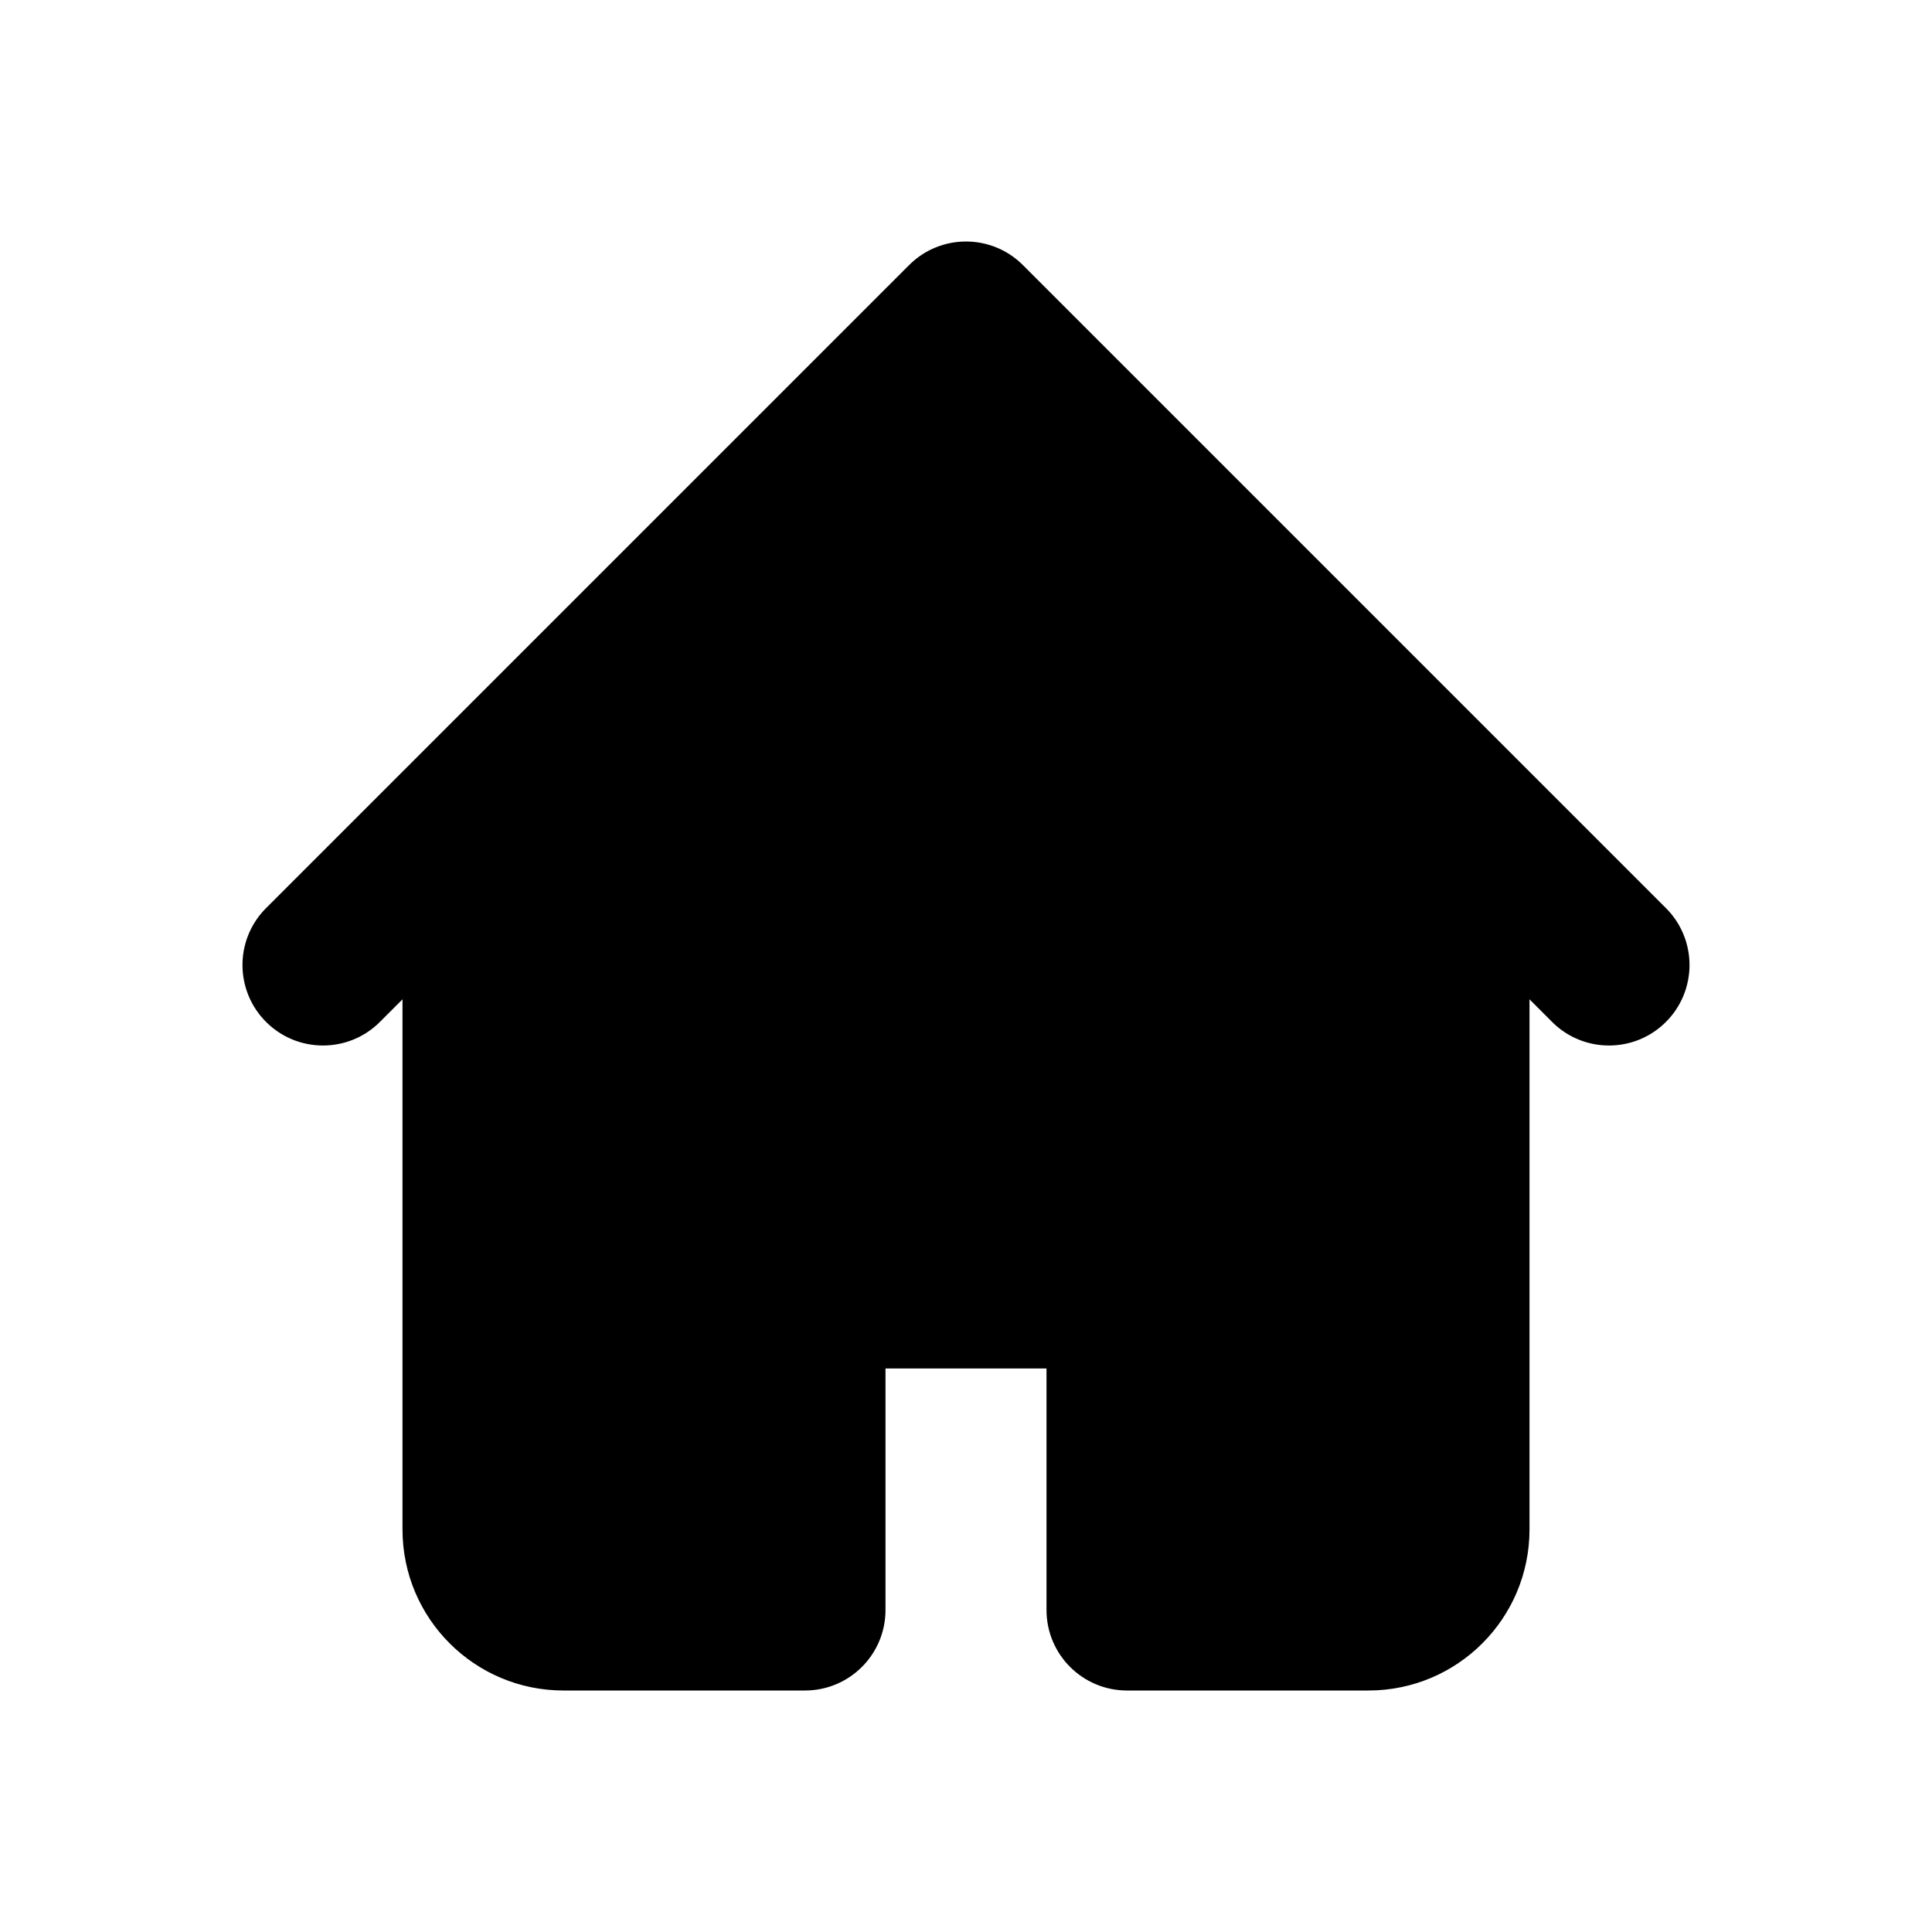
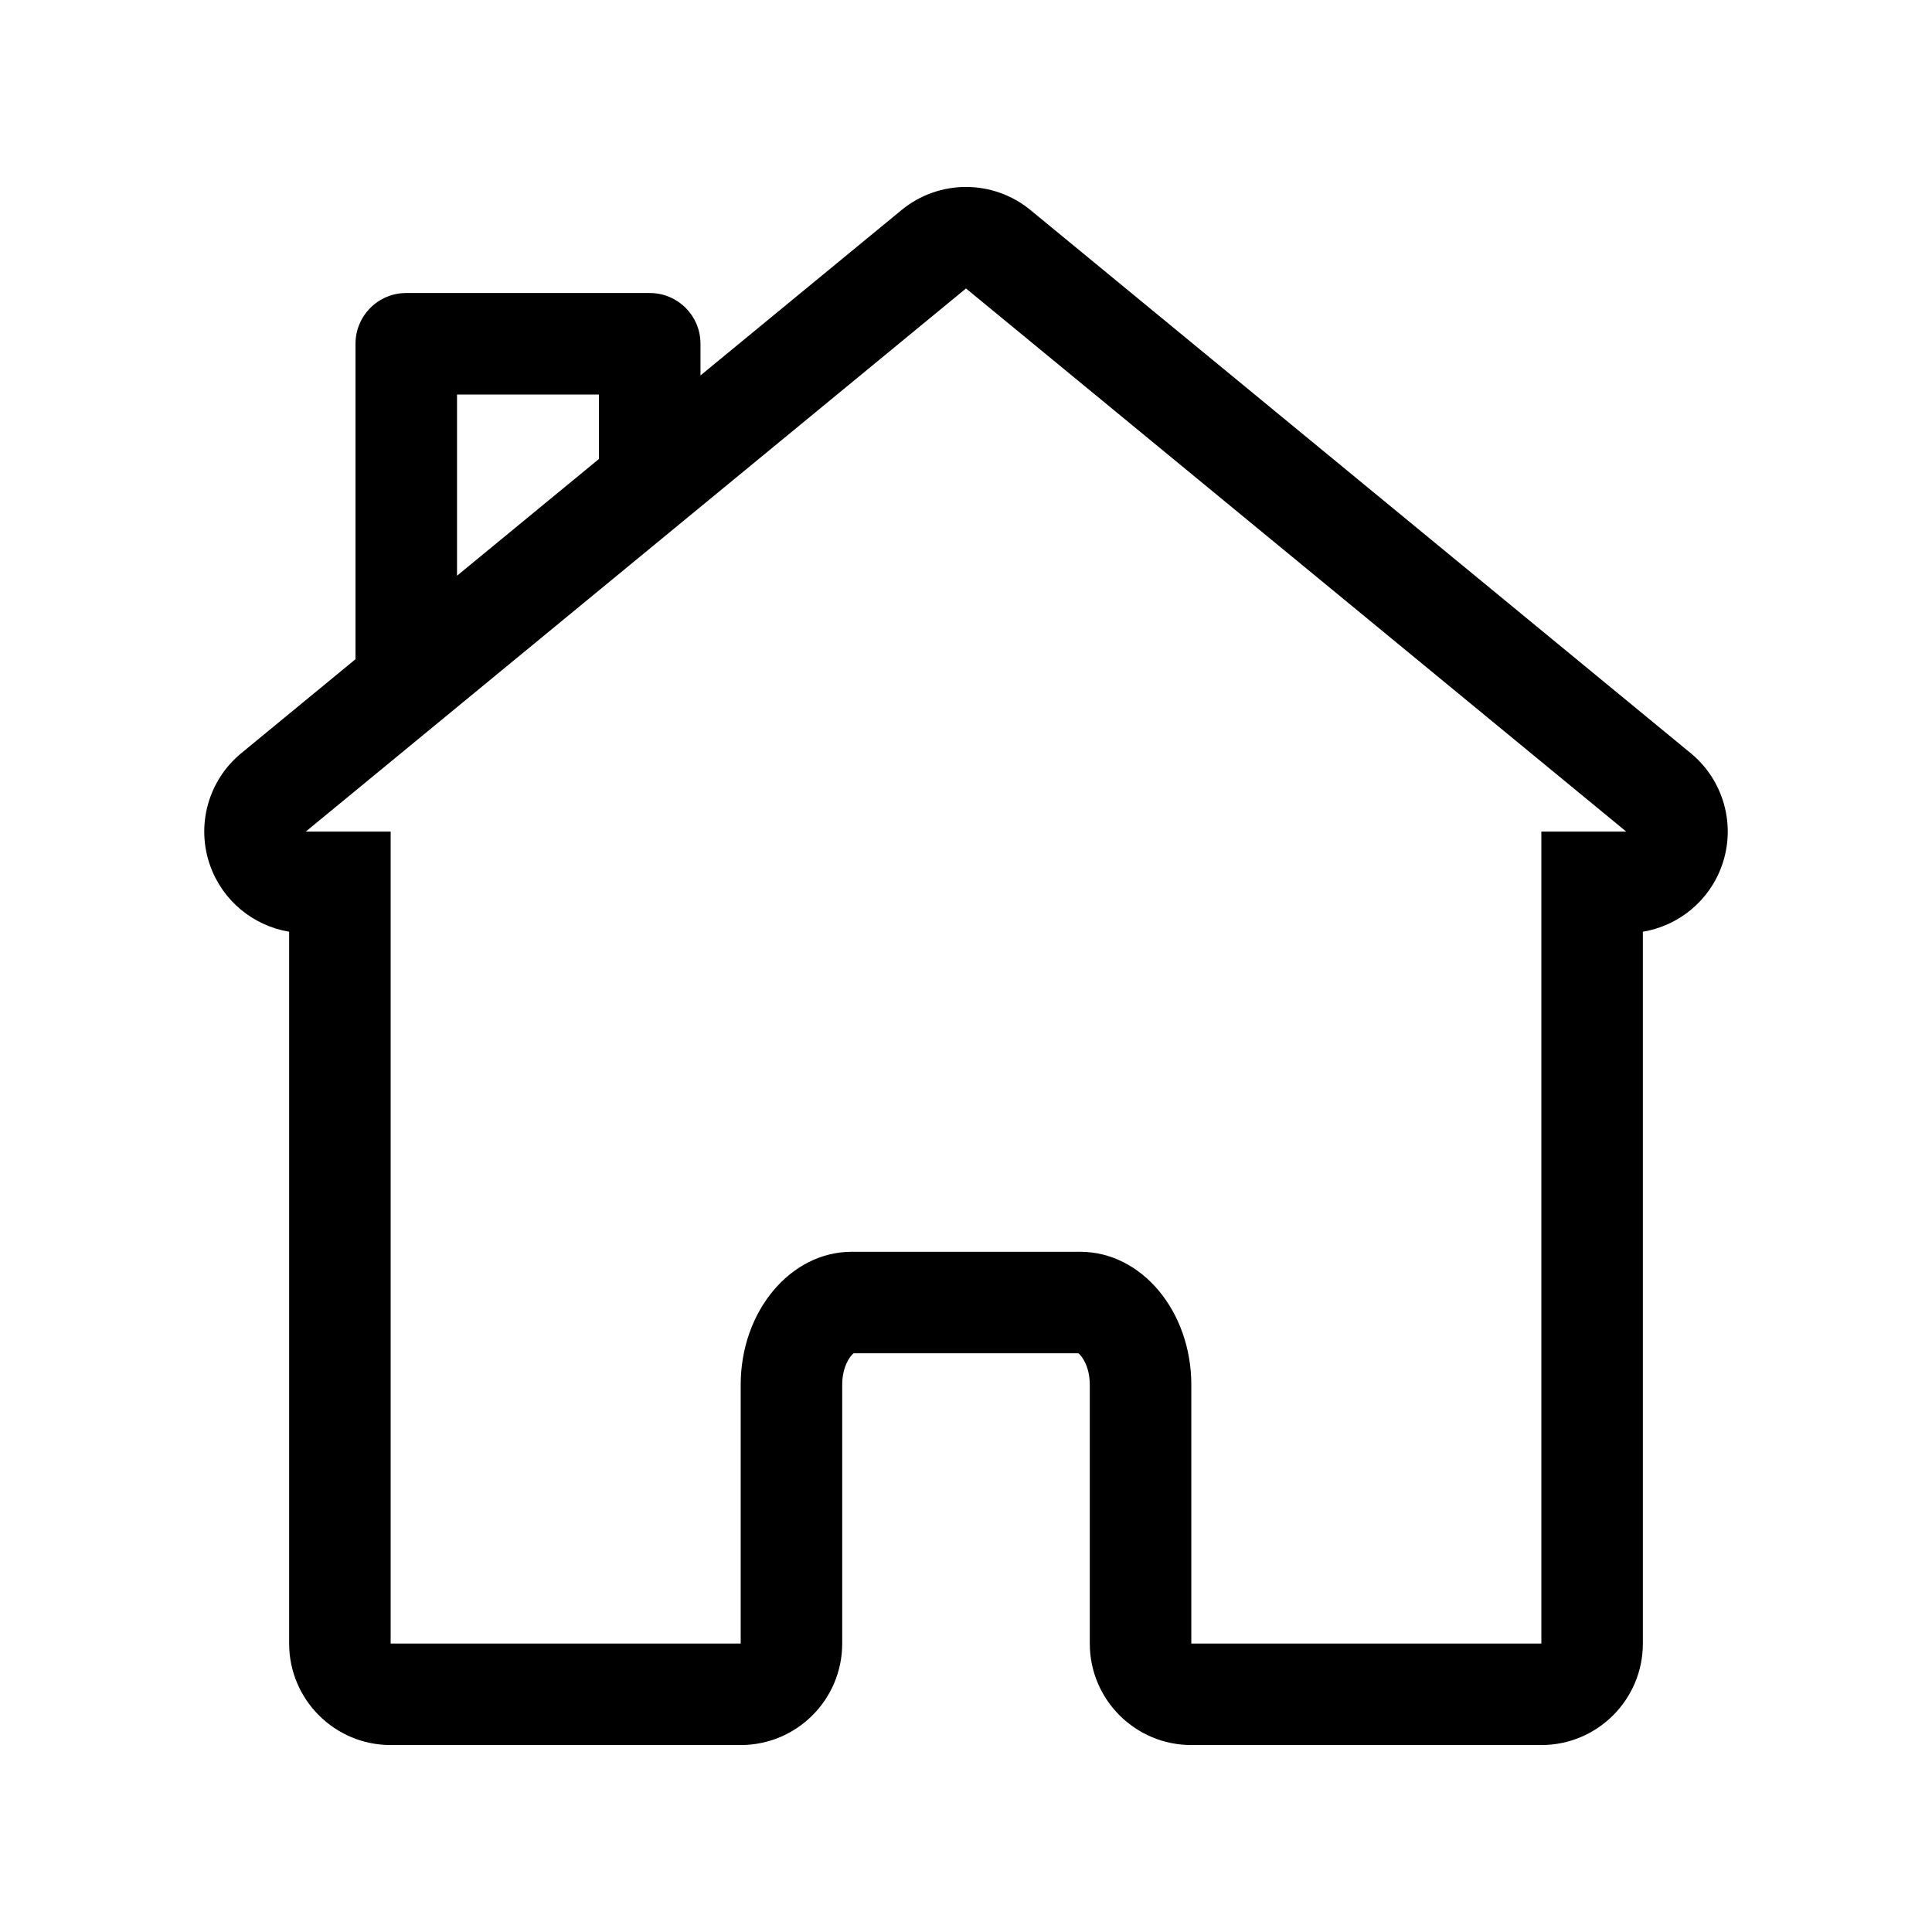
- <svg xmlns="http://www.w3.org/2000/svg" width="24" height="24" viewBox="0 0 24 24">
-   <path fill-rule="evenodd" d="M11.293 3.293a1 1 0 0 1 1.414 0l6 6 2 2a1 1 0 0 1-1.414 1.414L19 12.414V19a2 2 0 0 1-2 2h-3a1 1 0 0 1-1-1v-3h-2v3a1 1 0 0 1-1 1H7a2 2 0 0 1-2-2v-6.586l-.293.293a1 1 0 0 1-1.414-1.414l2-2 6-6Z" fill="currentColor" clip-rule="evenodd" />
+ <svg xmlns="http://www.w3.org/2000/svg" fill="#000000" height="800px" width="800px" version="1.1" id="Layer_1" viewBox="-55.25 -55.25 570.95 570.95" xml:space="preserve">
+   <g id="SVGRepo_bgCarrier" stroke-width="0" />
+   <g id="SVGRepo_tracerCarrier" stroke-linecap="round" stroke-linejoin="round" />
+   <g id="SVGRepo_iconCarrier">
+     <g>
+       <g>
+         <path d="M444.396,167.33L249.284,6.831C243.747,2.277,236.986,0,230.225,0s-13.522,2.277-19.058,6.831L151.76,55.699V46.34 c0-8.284-6.716-15-15-15H64.81c-8.284,0-15,6.716-15,15v93.223L16.055,167.33c-9.781,8.046-13.456,21.369-9.182,33.291 c3.711,10.354,12.723,17.715,23.325,19.473V430.45c0,16.569,13.432,30,30,30h103.443c16.568,0,30-13.431,30-30v-76.474 c0-5.316,2.297-8.485,3.368-9.296h66.432c1.071,0.811,3.368,3.98,3.368,9.296v76.474c0,16.569,13.431,30,30,30h103.443 c16.569,0,30-13.431,30-30V220.095c10.603-1.757,19.614-9.119,23.325-19.473C457.852,188.699,454.177,175.377,444.396,167.33z M79.81,61.341h41.95v19.037l-41.95,34.508V61.341z M400.253,190.499v239.952H296.809v-76.474 c0-21.703-14.693-39.296-32.818-39.296H196.46c-18.125,0-32.818,17.594-32.818,39.296v76.474H60.198V190.499H35.113L230.225,30 l195.112,160.499H400.253z" />
+       </g>
+     </g>
+   </g>
</svg>
